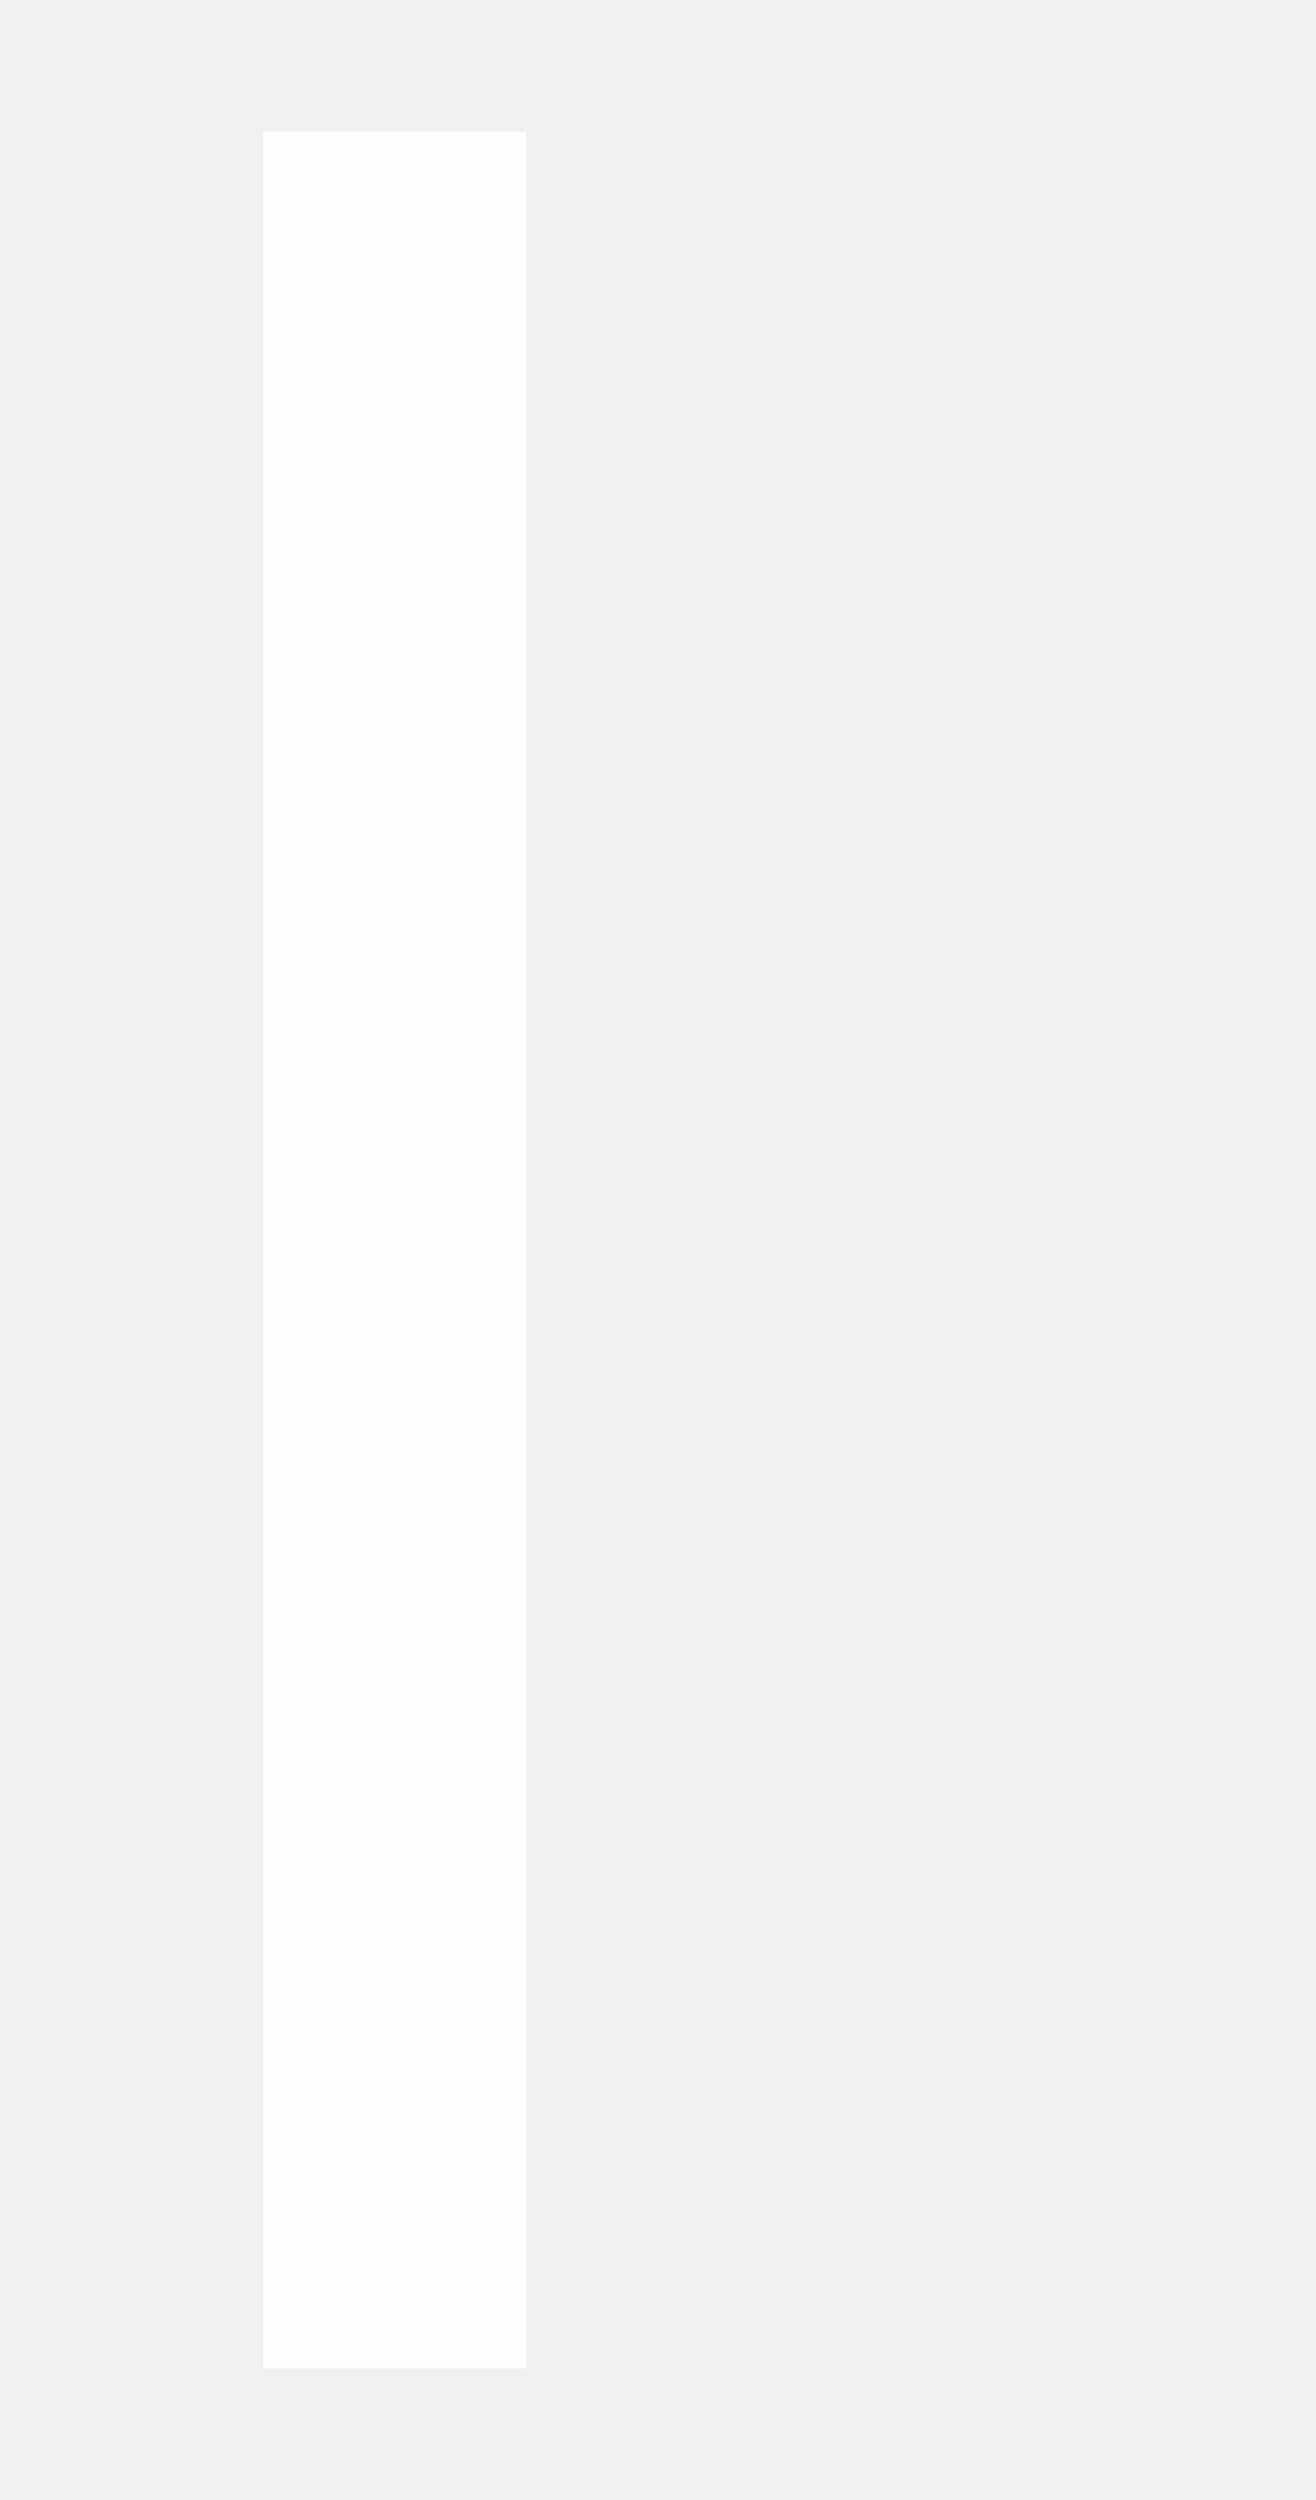
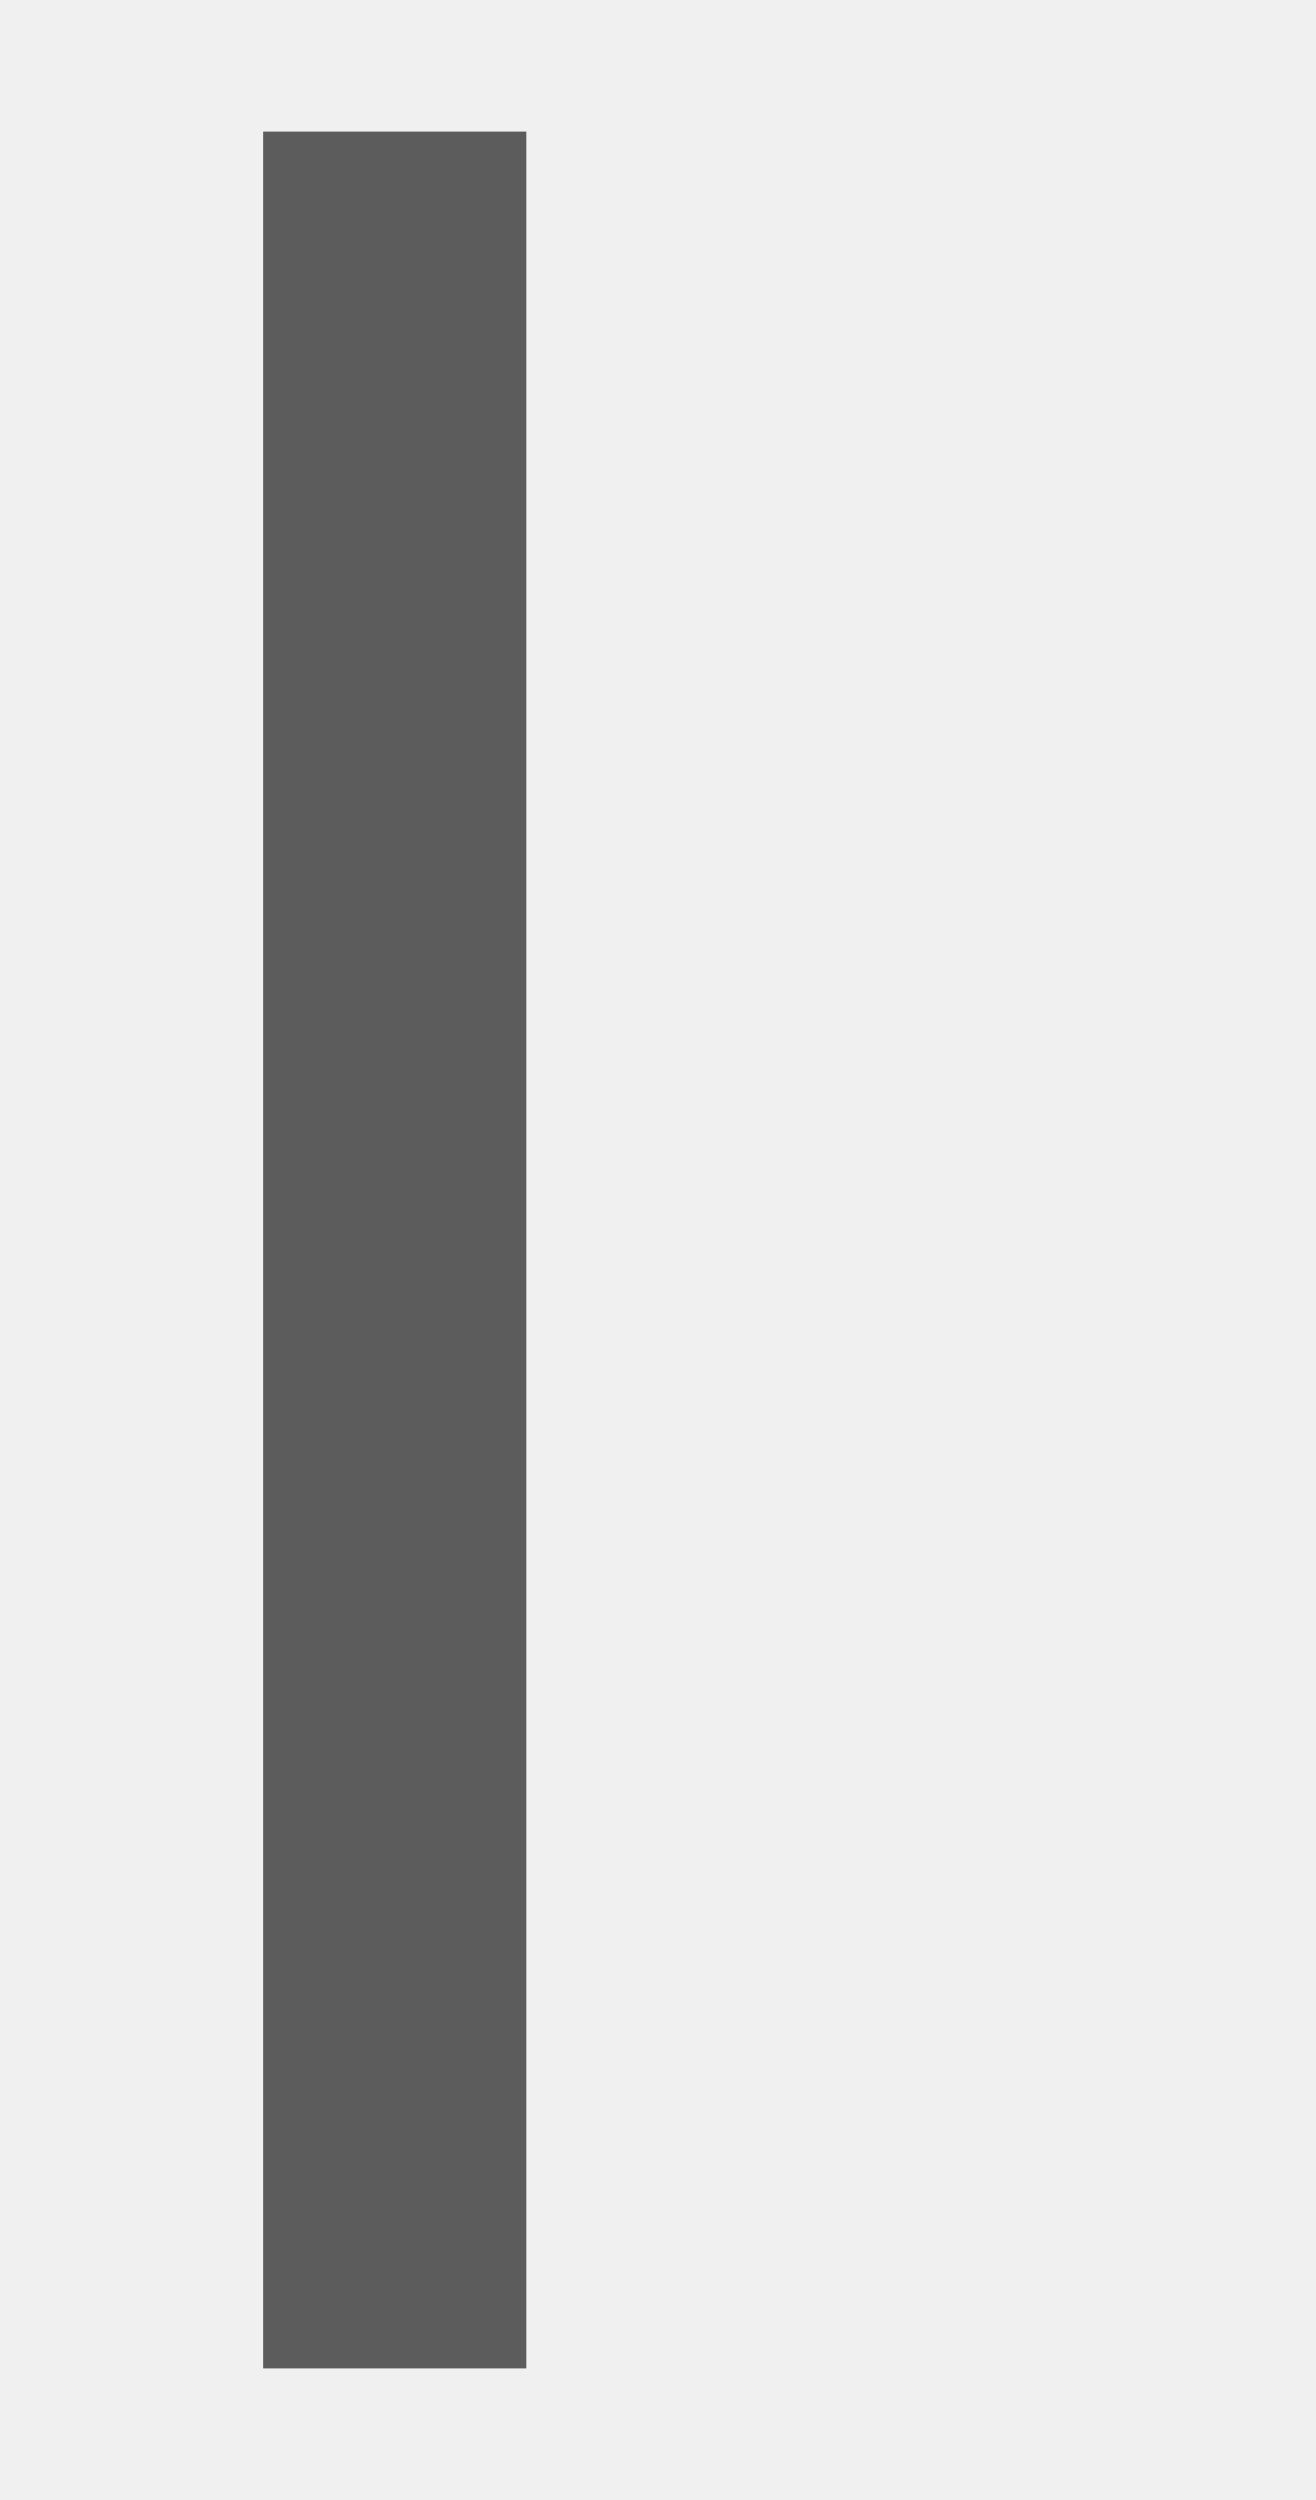
<svg xmlns="http://www.w3.org/2000/svg" width="10" height="19" id="svg2" version="1.1">
  <defs id="defs4">
    <clipPath clipPathUnits="userSpaceOnUse" id="clipPath4069">
      <rect style="opacity:0.12;color:#000000;fill:#ff00ff;fill-opacity:1;fill-rule:nonzero;stroke:none;stroke-width:1;marker:none;visibility:visible;display:inline;overflow:visible;enable-background:accumulate" id="rect4071" width="10" height="19" x="20" y="1033.362" />
    </clipPath>
  </defs>
  <g id="layer1" transform="translate(0,-1033.362)">
-     <rect style="fill:#ffffff;fill-rule:evenodd;stroke:none;stroke-width:1px;stroke-linecap:butt;stroke-linejoin:miter;stroke-opacity:1;fill-opacity:0.902" id="rect3338" width="2" height="17" x="2" y="1034.362" ry="1.7382812e-05" />
+     <rect style="fill:#4c4c4c;fill-rule:evenodd;stroke:none;stroke-width:1px;stroke-linecap:butt;stroke-linejoin:miter;stroke-opacity:1;fill-opacity:0.902" id="rect3338" width="2" height="17" x="2" y="1034.362" ry="1.7382812e-05" />
  </g>
</svg>
